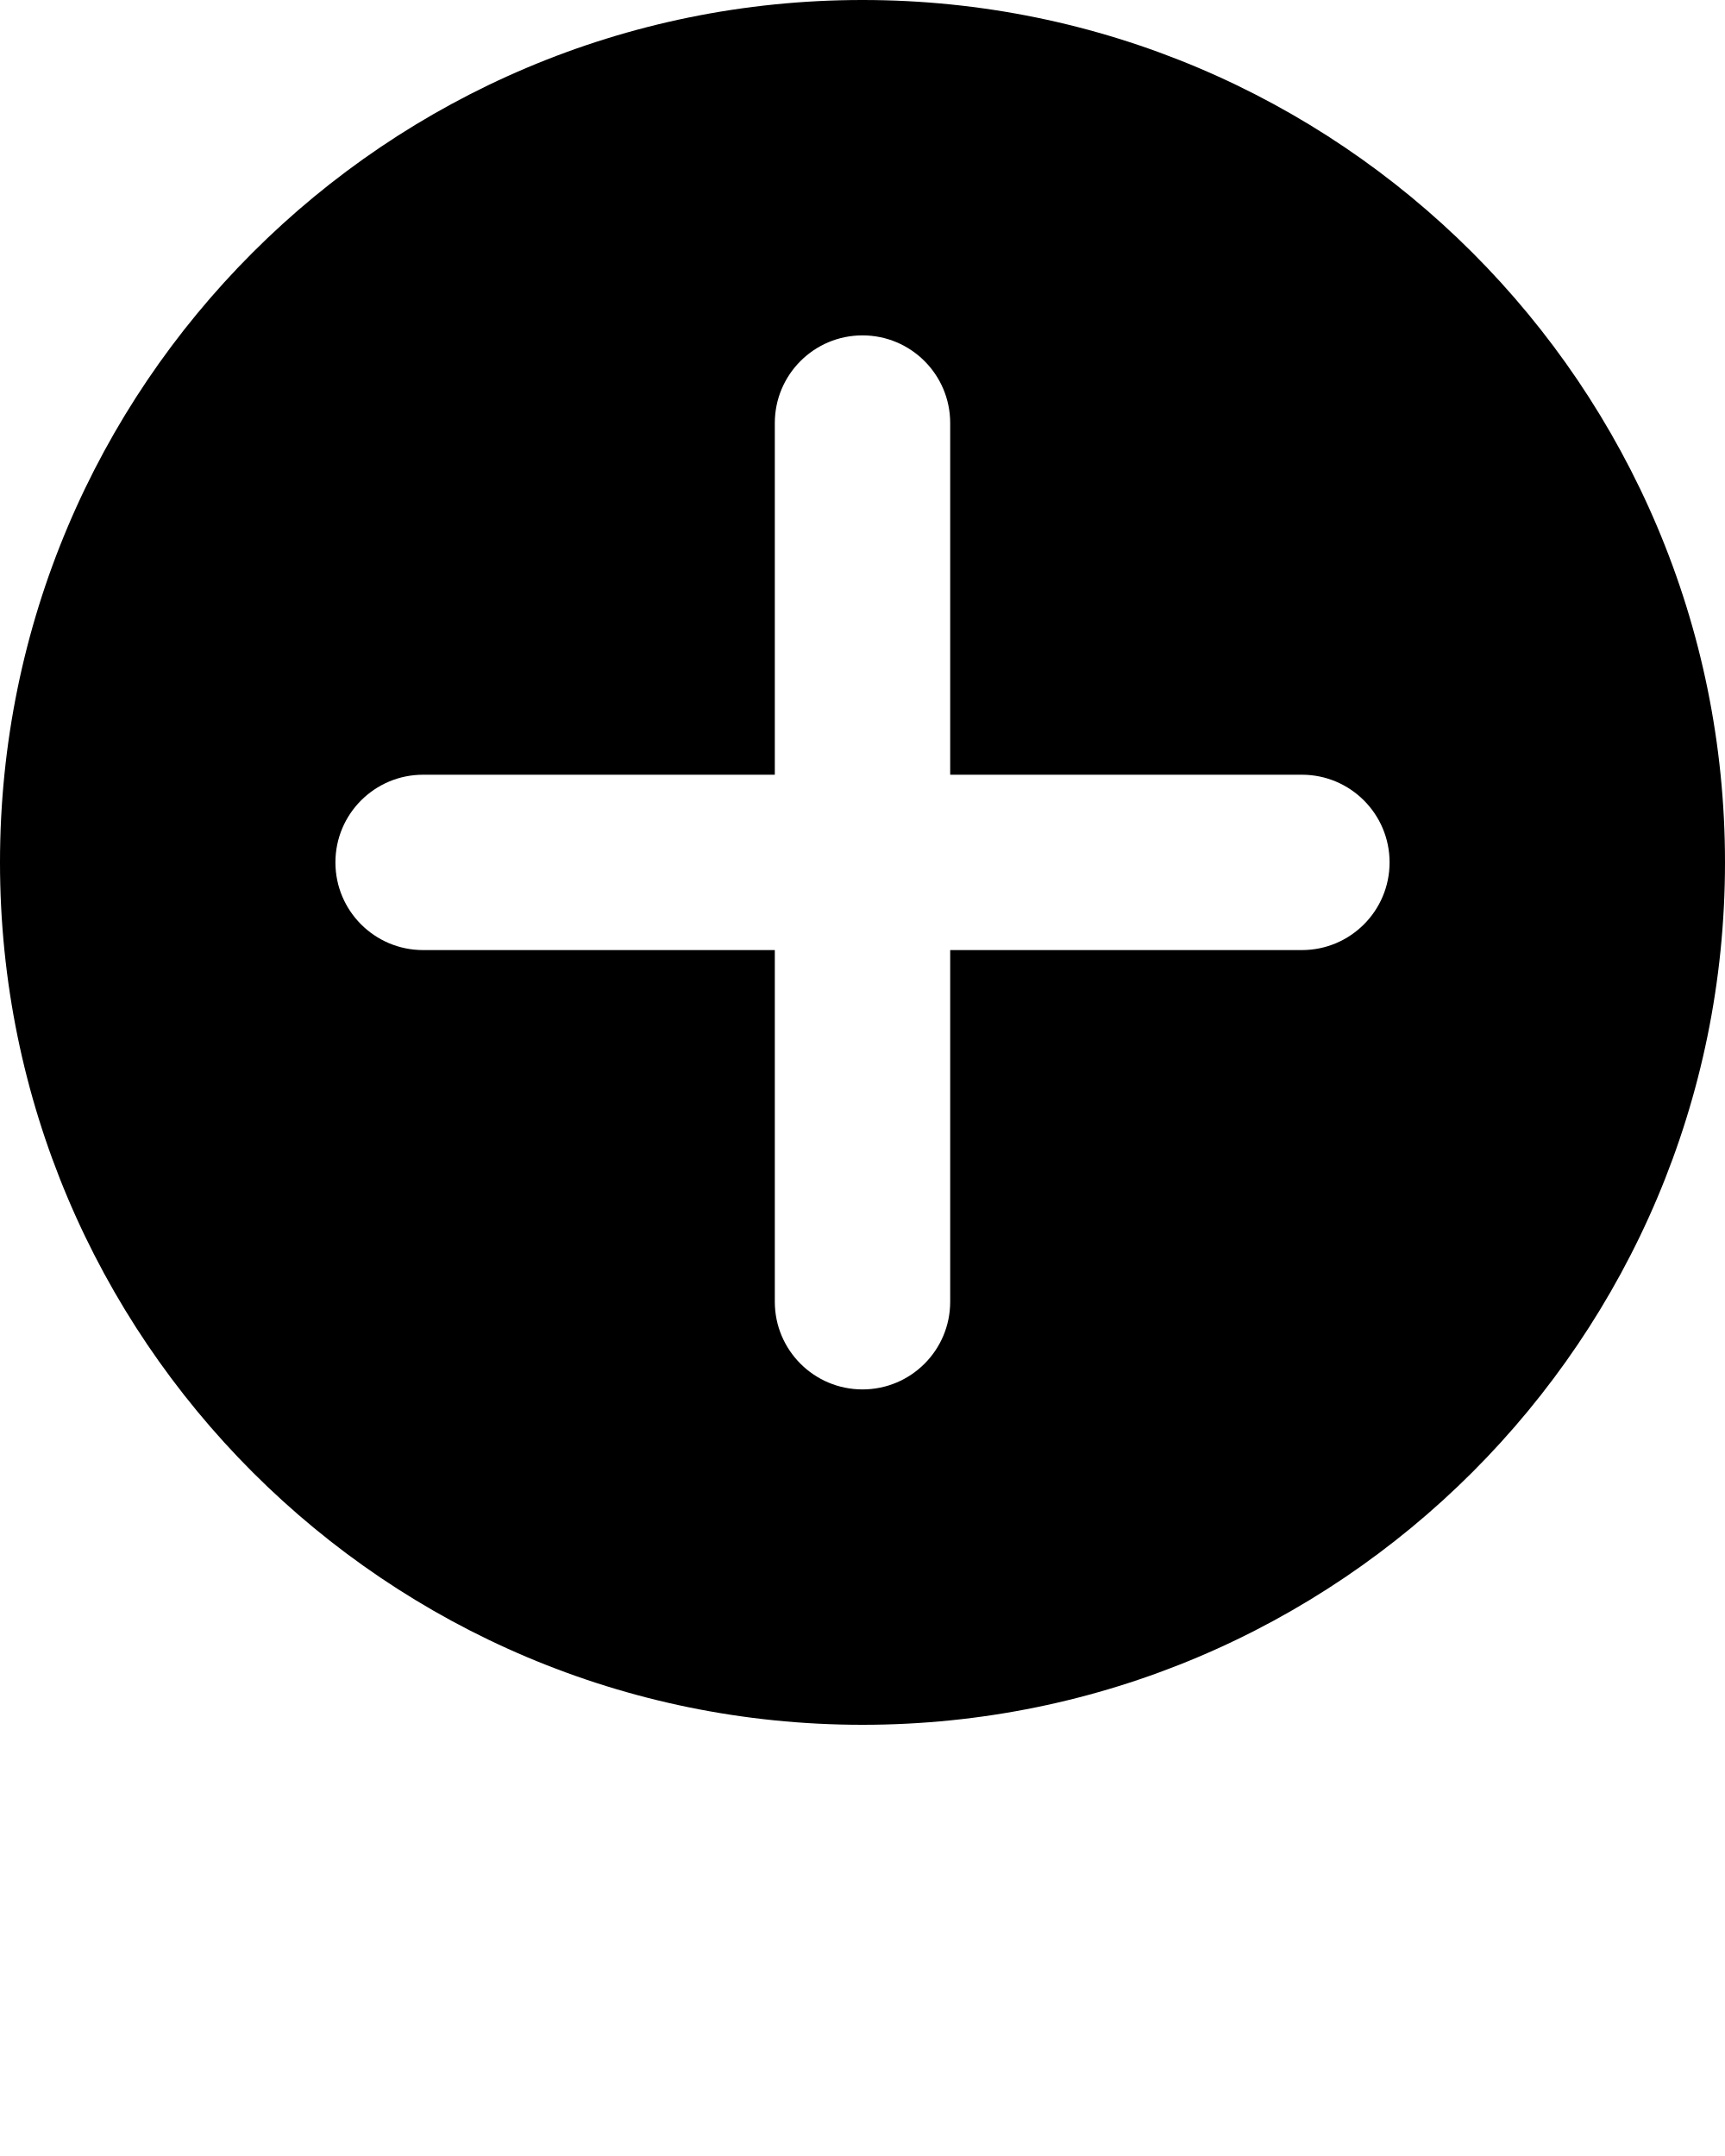
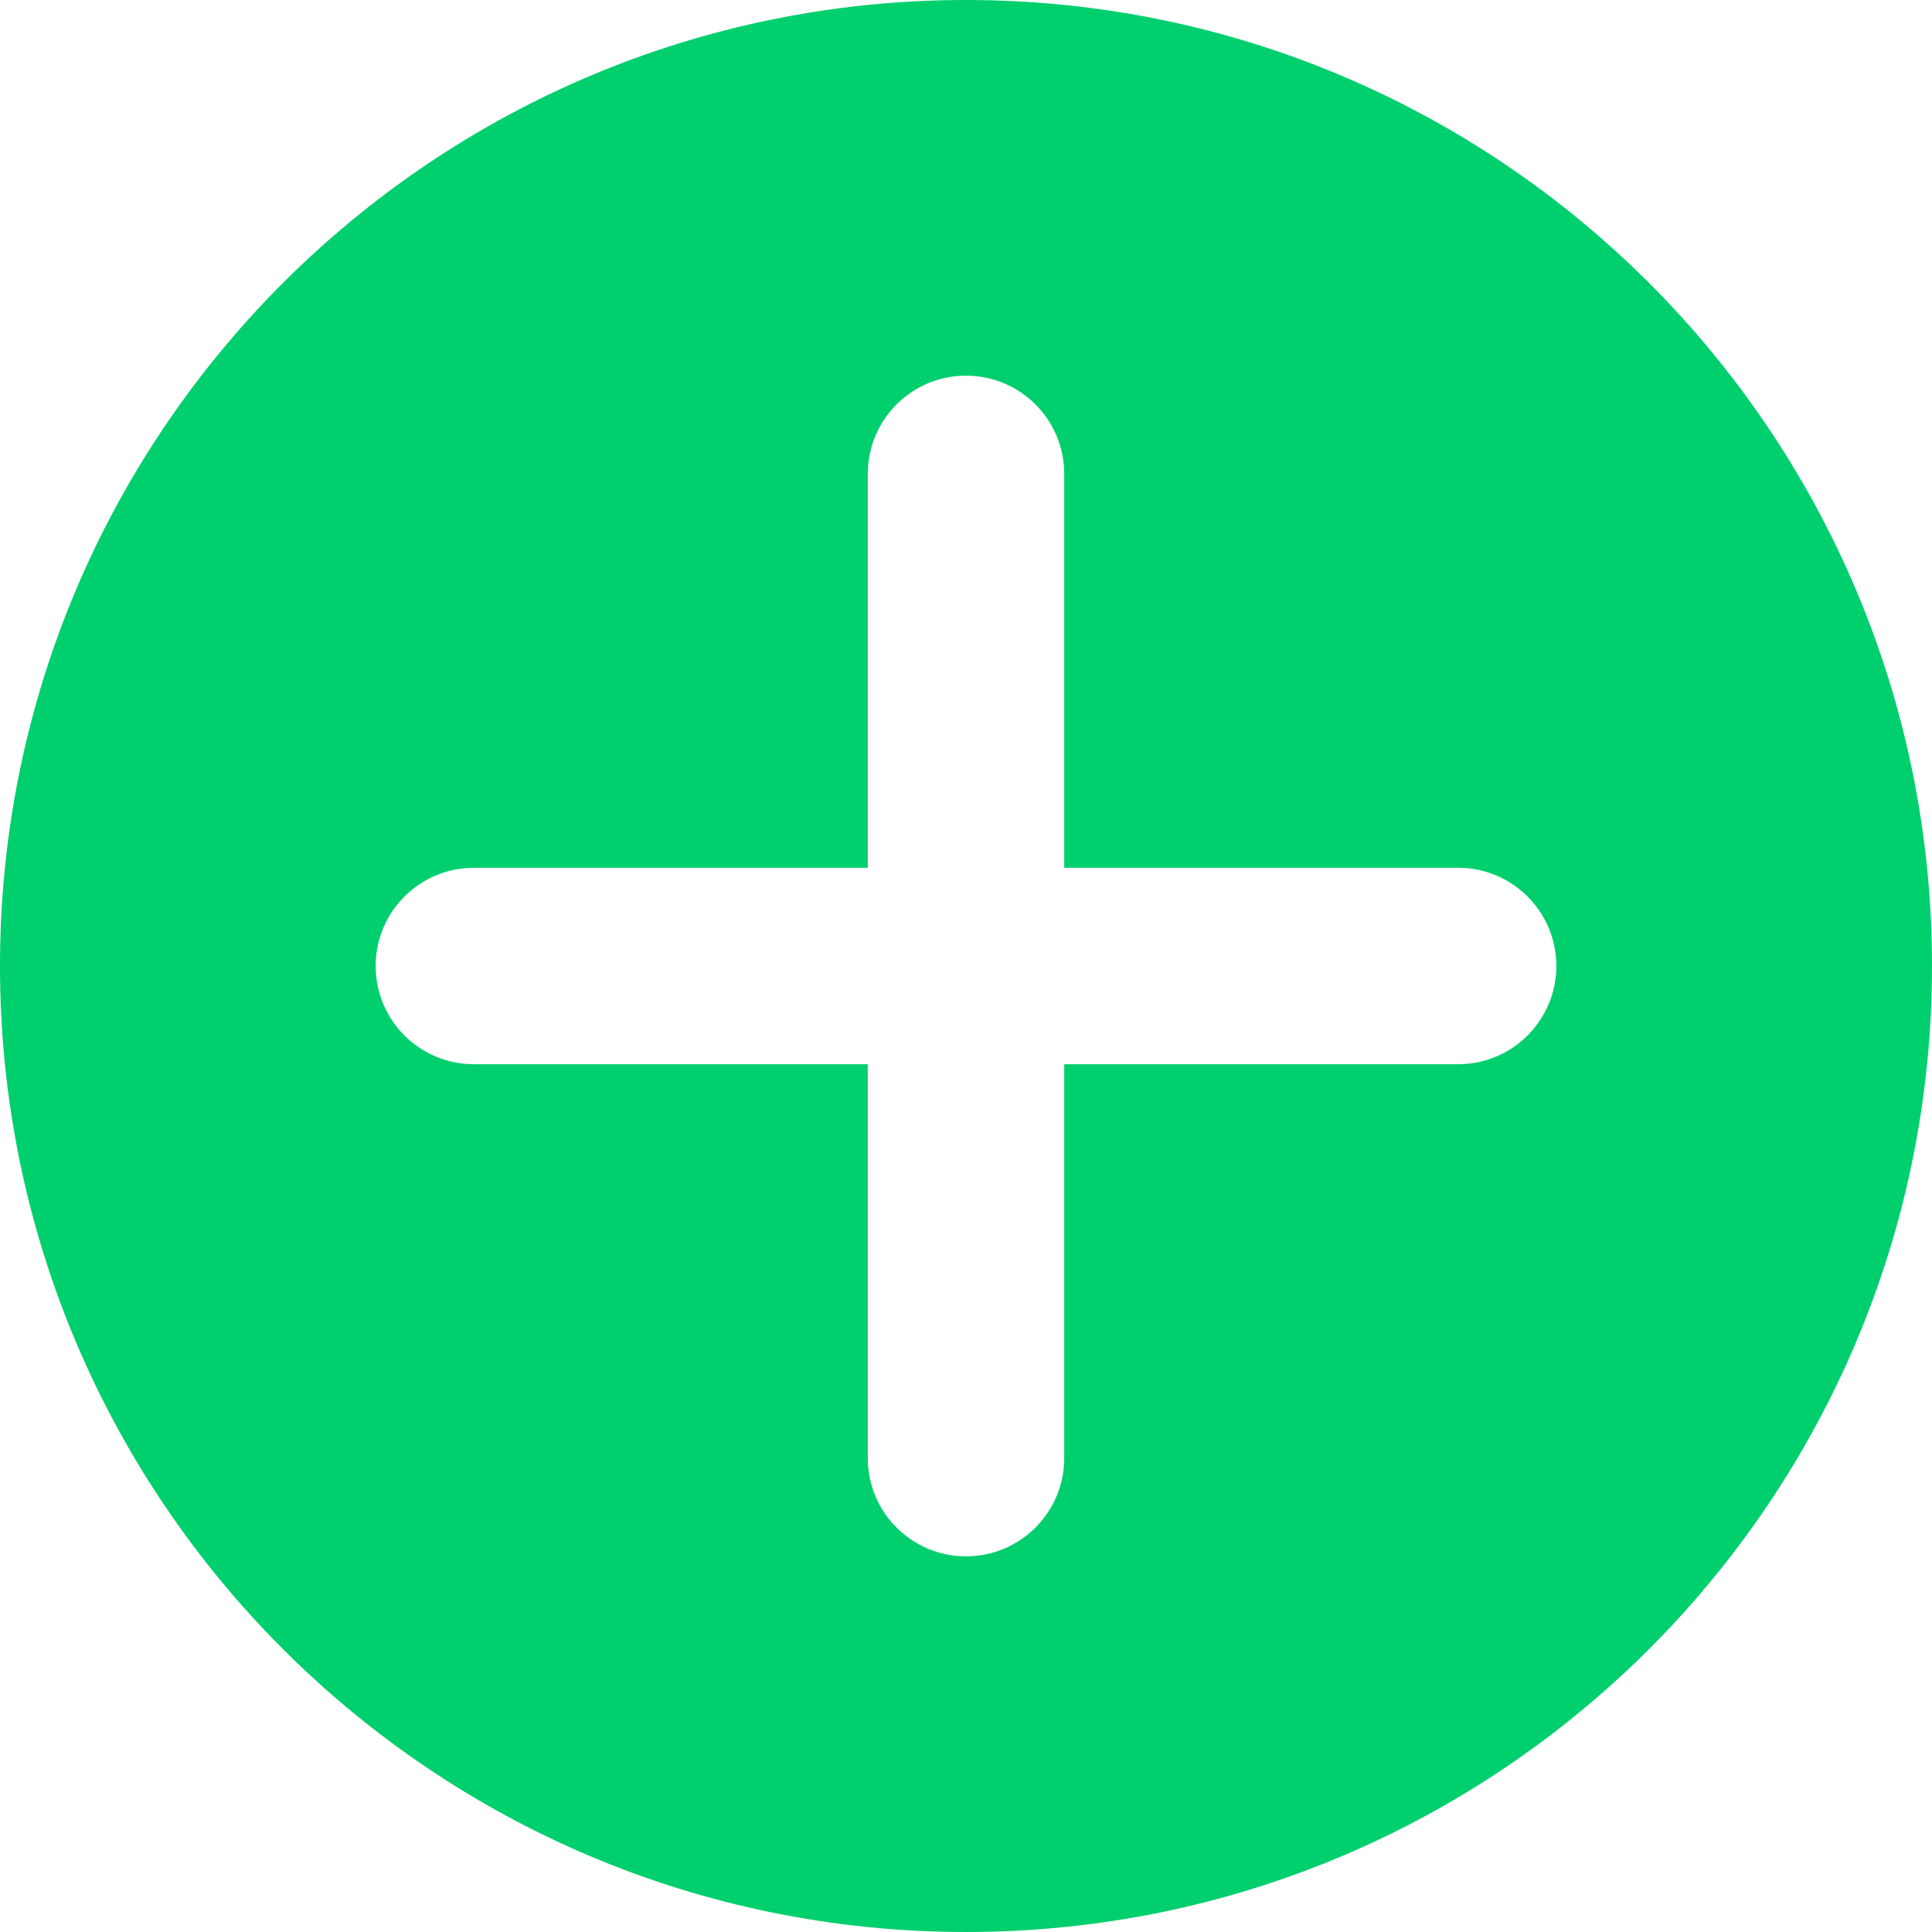
- <svg xmlns="http://www.w3.org/2000/svg" viewBox="0 0 36 45" x="0px" y="0px">
-   <path d="M18,0A18,18,0,1,0,36,18,18,18,0,0,0,18,0Zm9.17,19.83H19.83v7.34a1.83,1.83,0,0,1-3.66,0V19.83H8.83a1.83,1.83,0,0,1,0-3.66h7.34V8.83a1.83,1.83,0,1,1,3.66,0v7.34h7.34a1.83,1.83,0,0,1,0,3.66Z" />
-   <text x="0" y="51" fill="#000000" font-size="5px" font-weight="bold" font-family="'Helvetica Neue', Helvetica, Arial-Unicode, Arial, Sans-serif">Created by Chintuza</text>
-   <text x="0" y="56" fill="#000000" font-size="5px" font-weight="bold" font-family="'Helvetica Neue', Helvetica, Arial-Unicode, Arial, Sans-serif">from the Noun Project</text>
+ <svg xmlns="http://www.w3.org/2000/svg" width="25" height="25" viewBox="0 0 25 25" fill="none">
+   <path d="M12.5 0C5.597 0 0 5.597 0 12.5C0 19.404 5.597 25 12.5 25C19.404 25 25 19.404 25 12.5C25 5.597 19.404 0 12.5 0ZM18.868 13.771H13.771V18.868C13.771 19.57 13.202 20.139 12.5 20.139C11.798 20.139 11.229 19.57 11.229 18.868V13.771H6.132C5.43 13.771 4.861 13.202 4.861 12.5C4.861 11.798 5.43 11.229 6.132 11.229H11.229V6.132C11.229 5.43 11.798 4.861 12.5 4.861C13.202 4.861 13.771 5.43 13.771 6.132V11.229H18.868C19.57 11.229 20.139 11.798 20.139 12.5C20.139 13.202 19.57 13.771 18.868 13.771Z" fill="#00CF6E" />
</svg>
